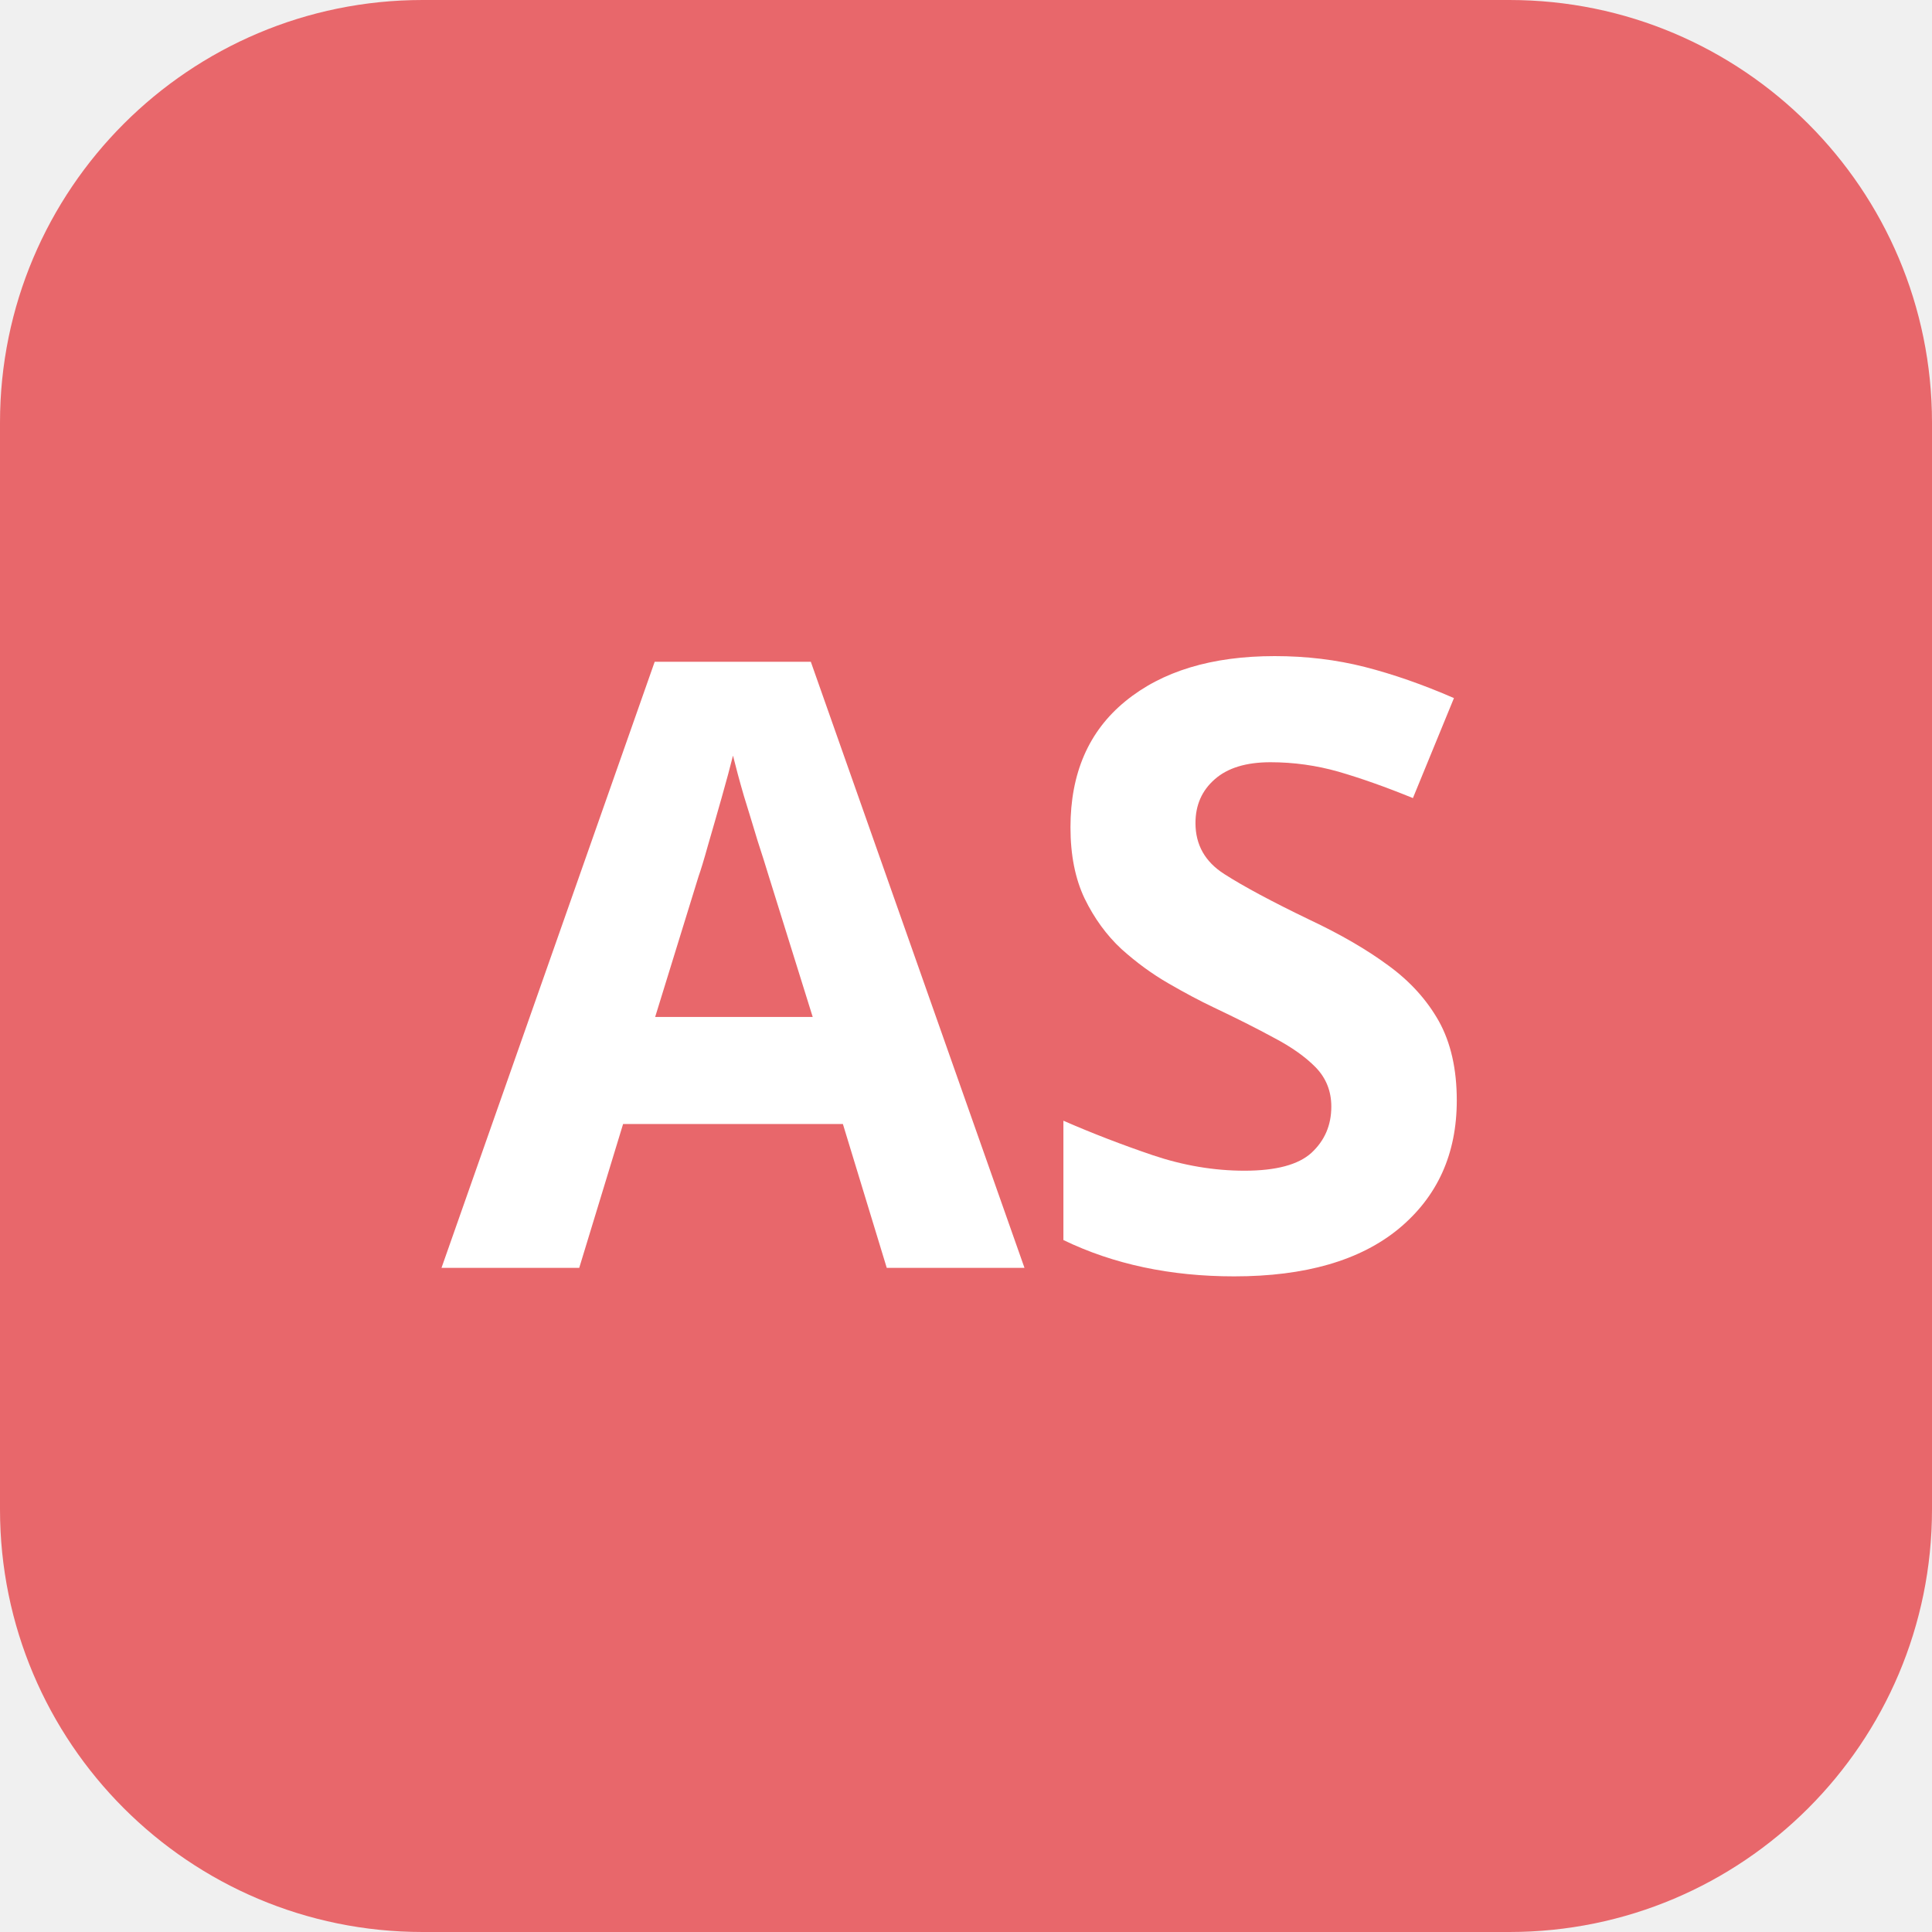
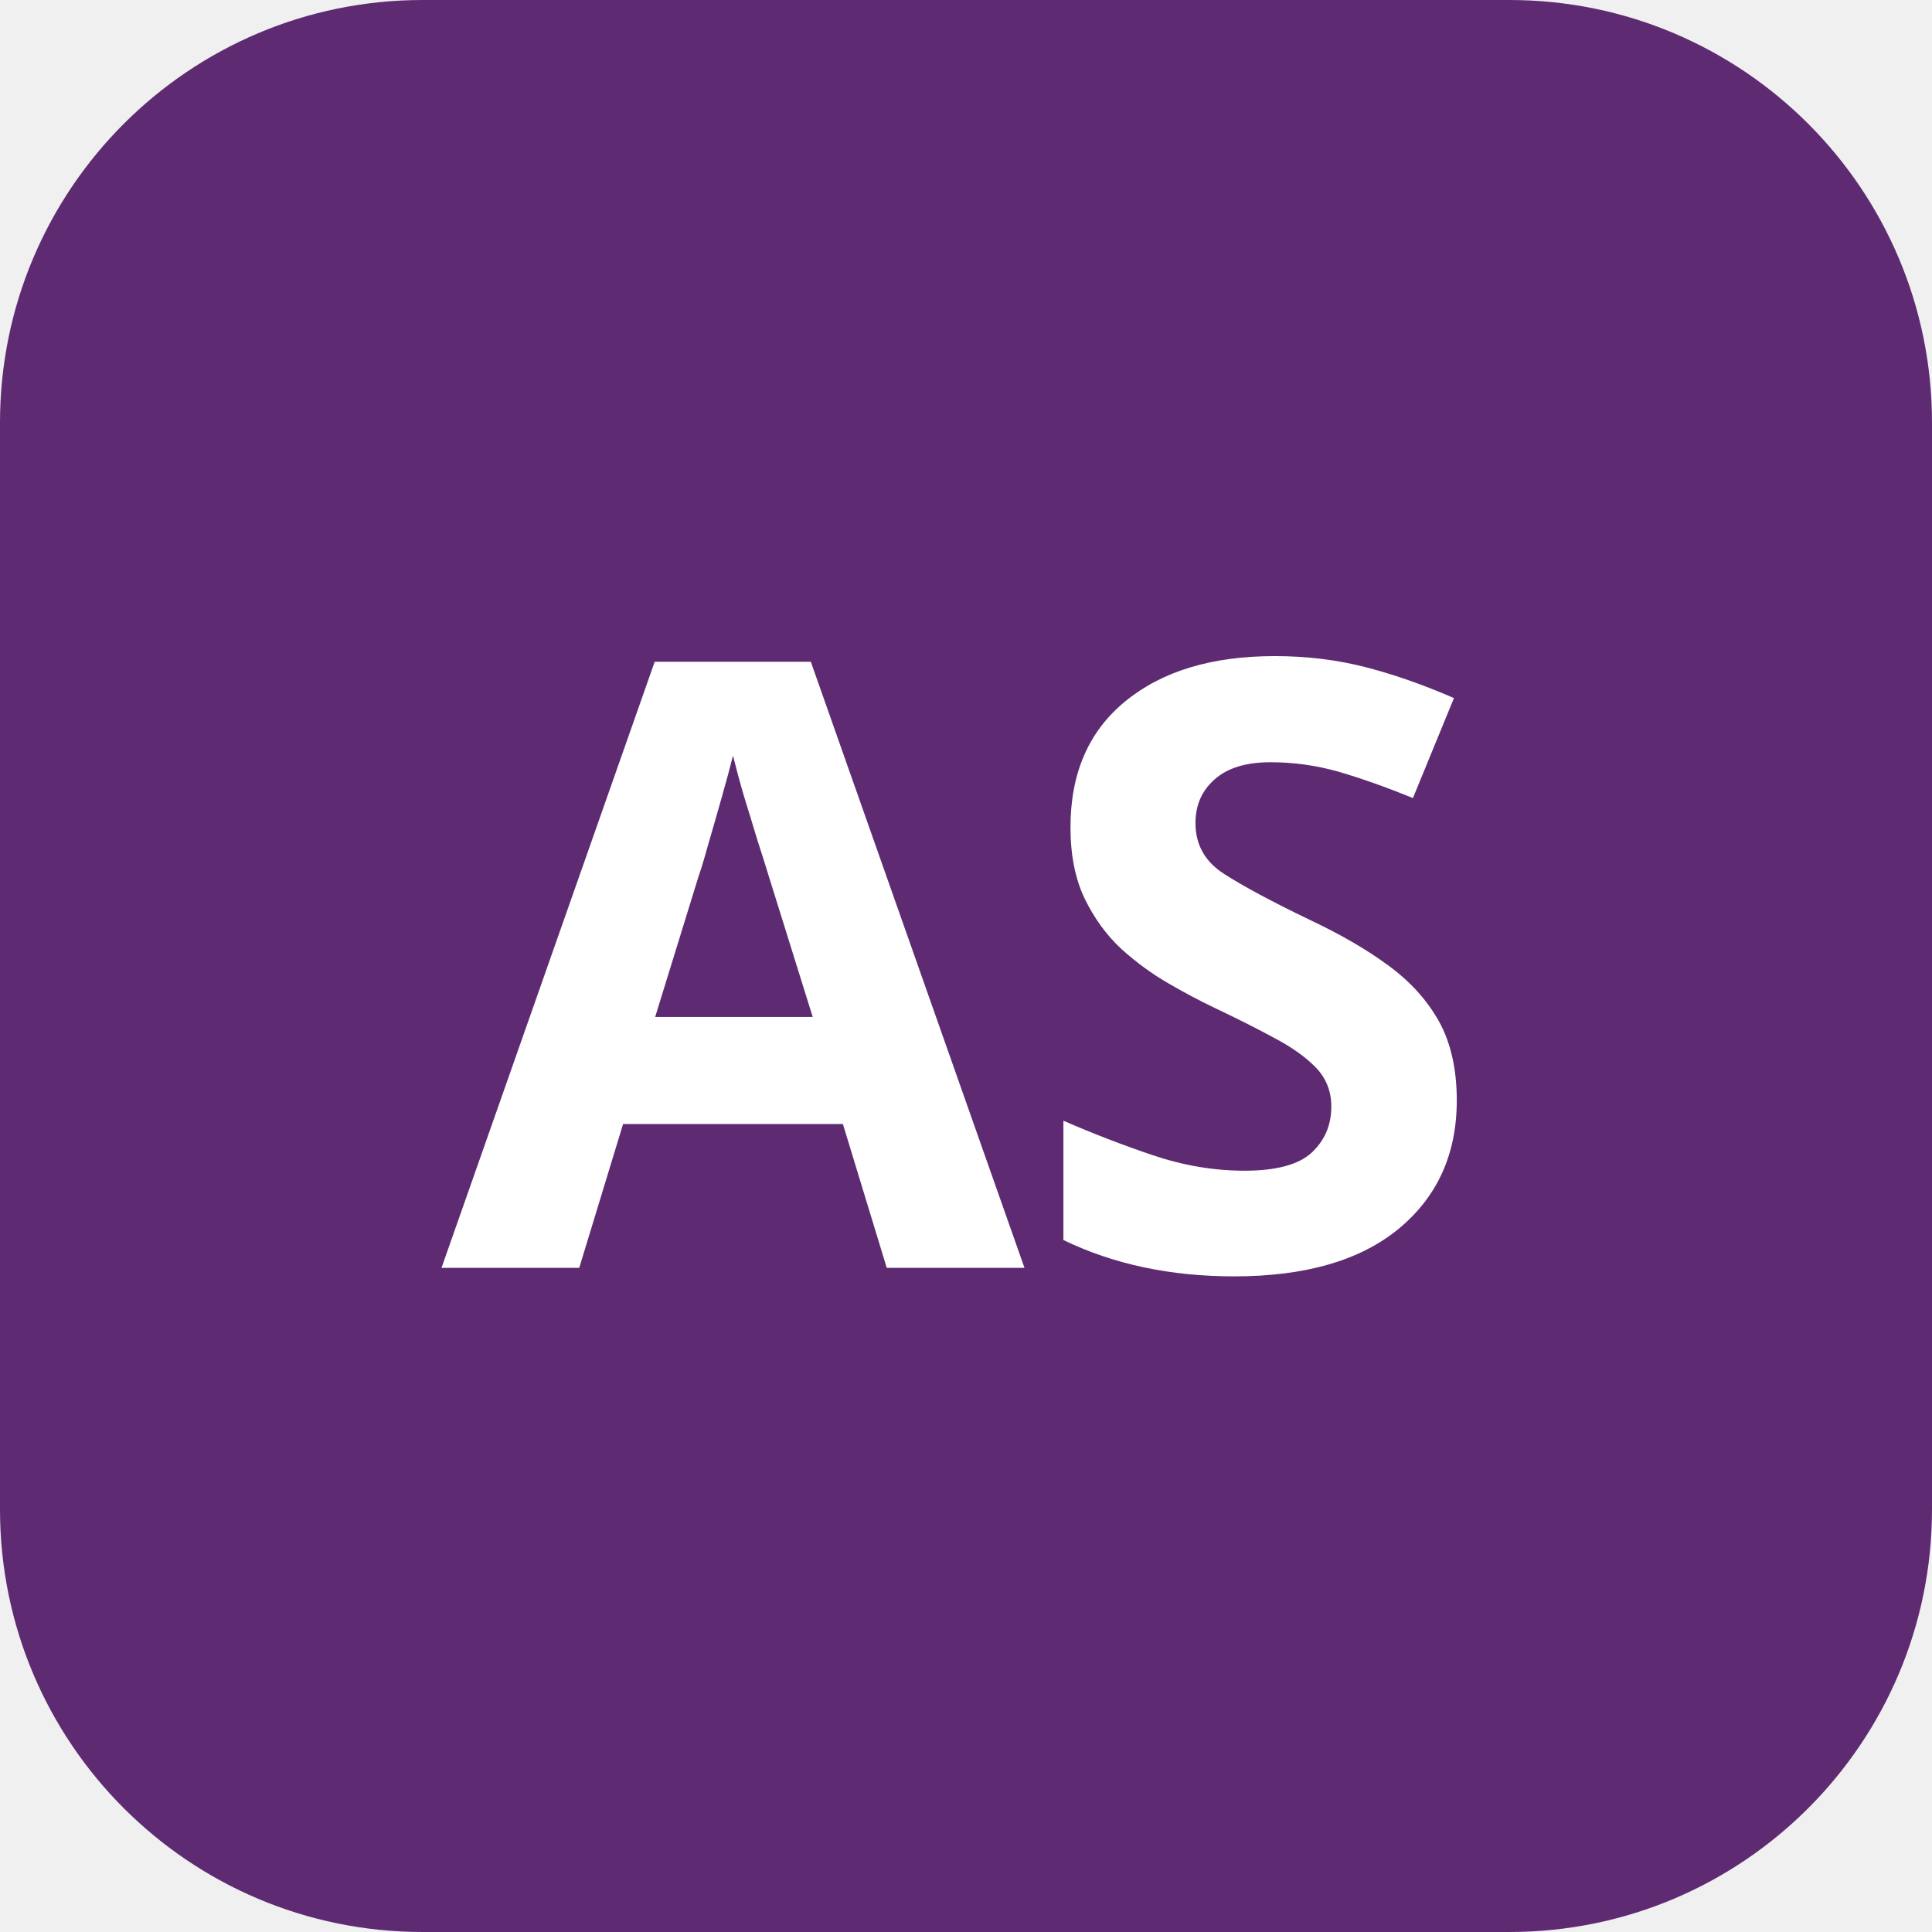
<svg xmlns="http://www.w3.org/2000/svg" viewBox="0 0 64 64">
-   <rect width="64" height="64" rx="14" fill="#e8676b" />
+   <rect width="64" height="64" rx="14" fill="#5e2b72" />
  <text x="32" y="42" text-anchor="middle" font-family="system-ui, sans-serif" font-size="28" font-weight="700" fill="#fff">AS</text>
</svg>
